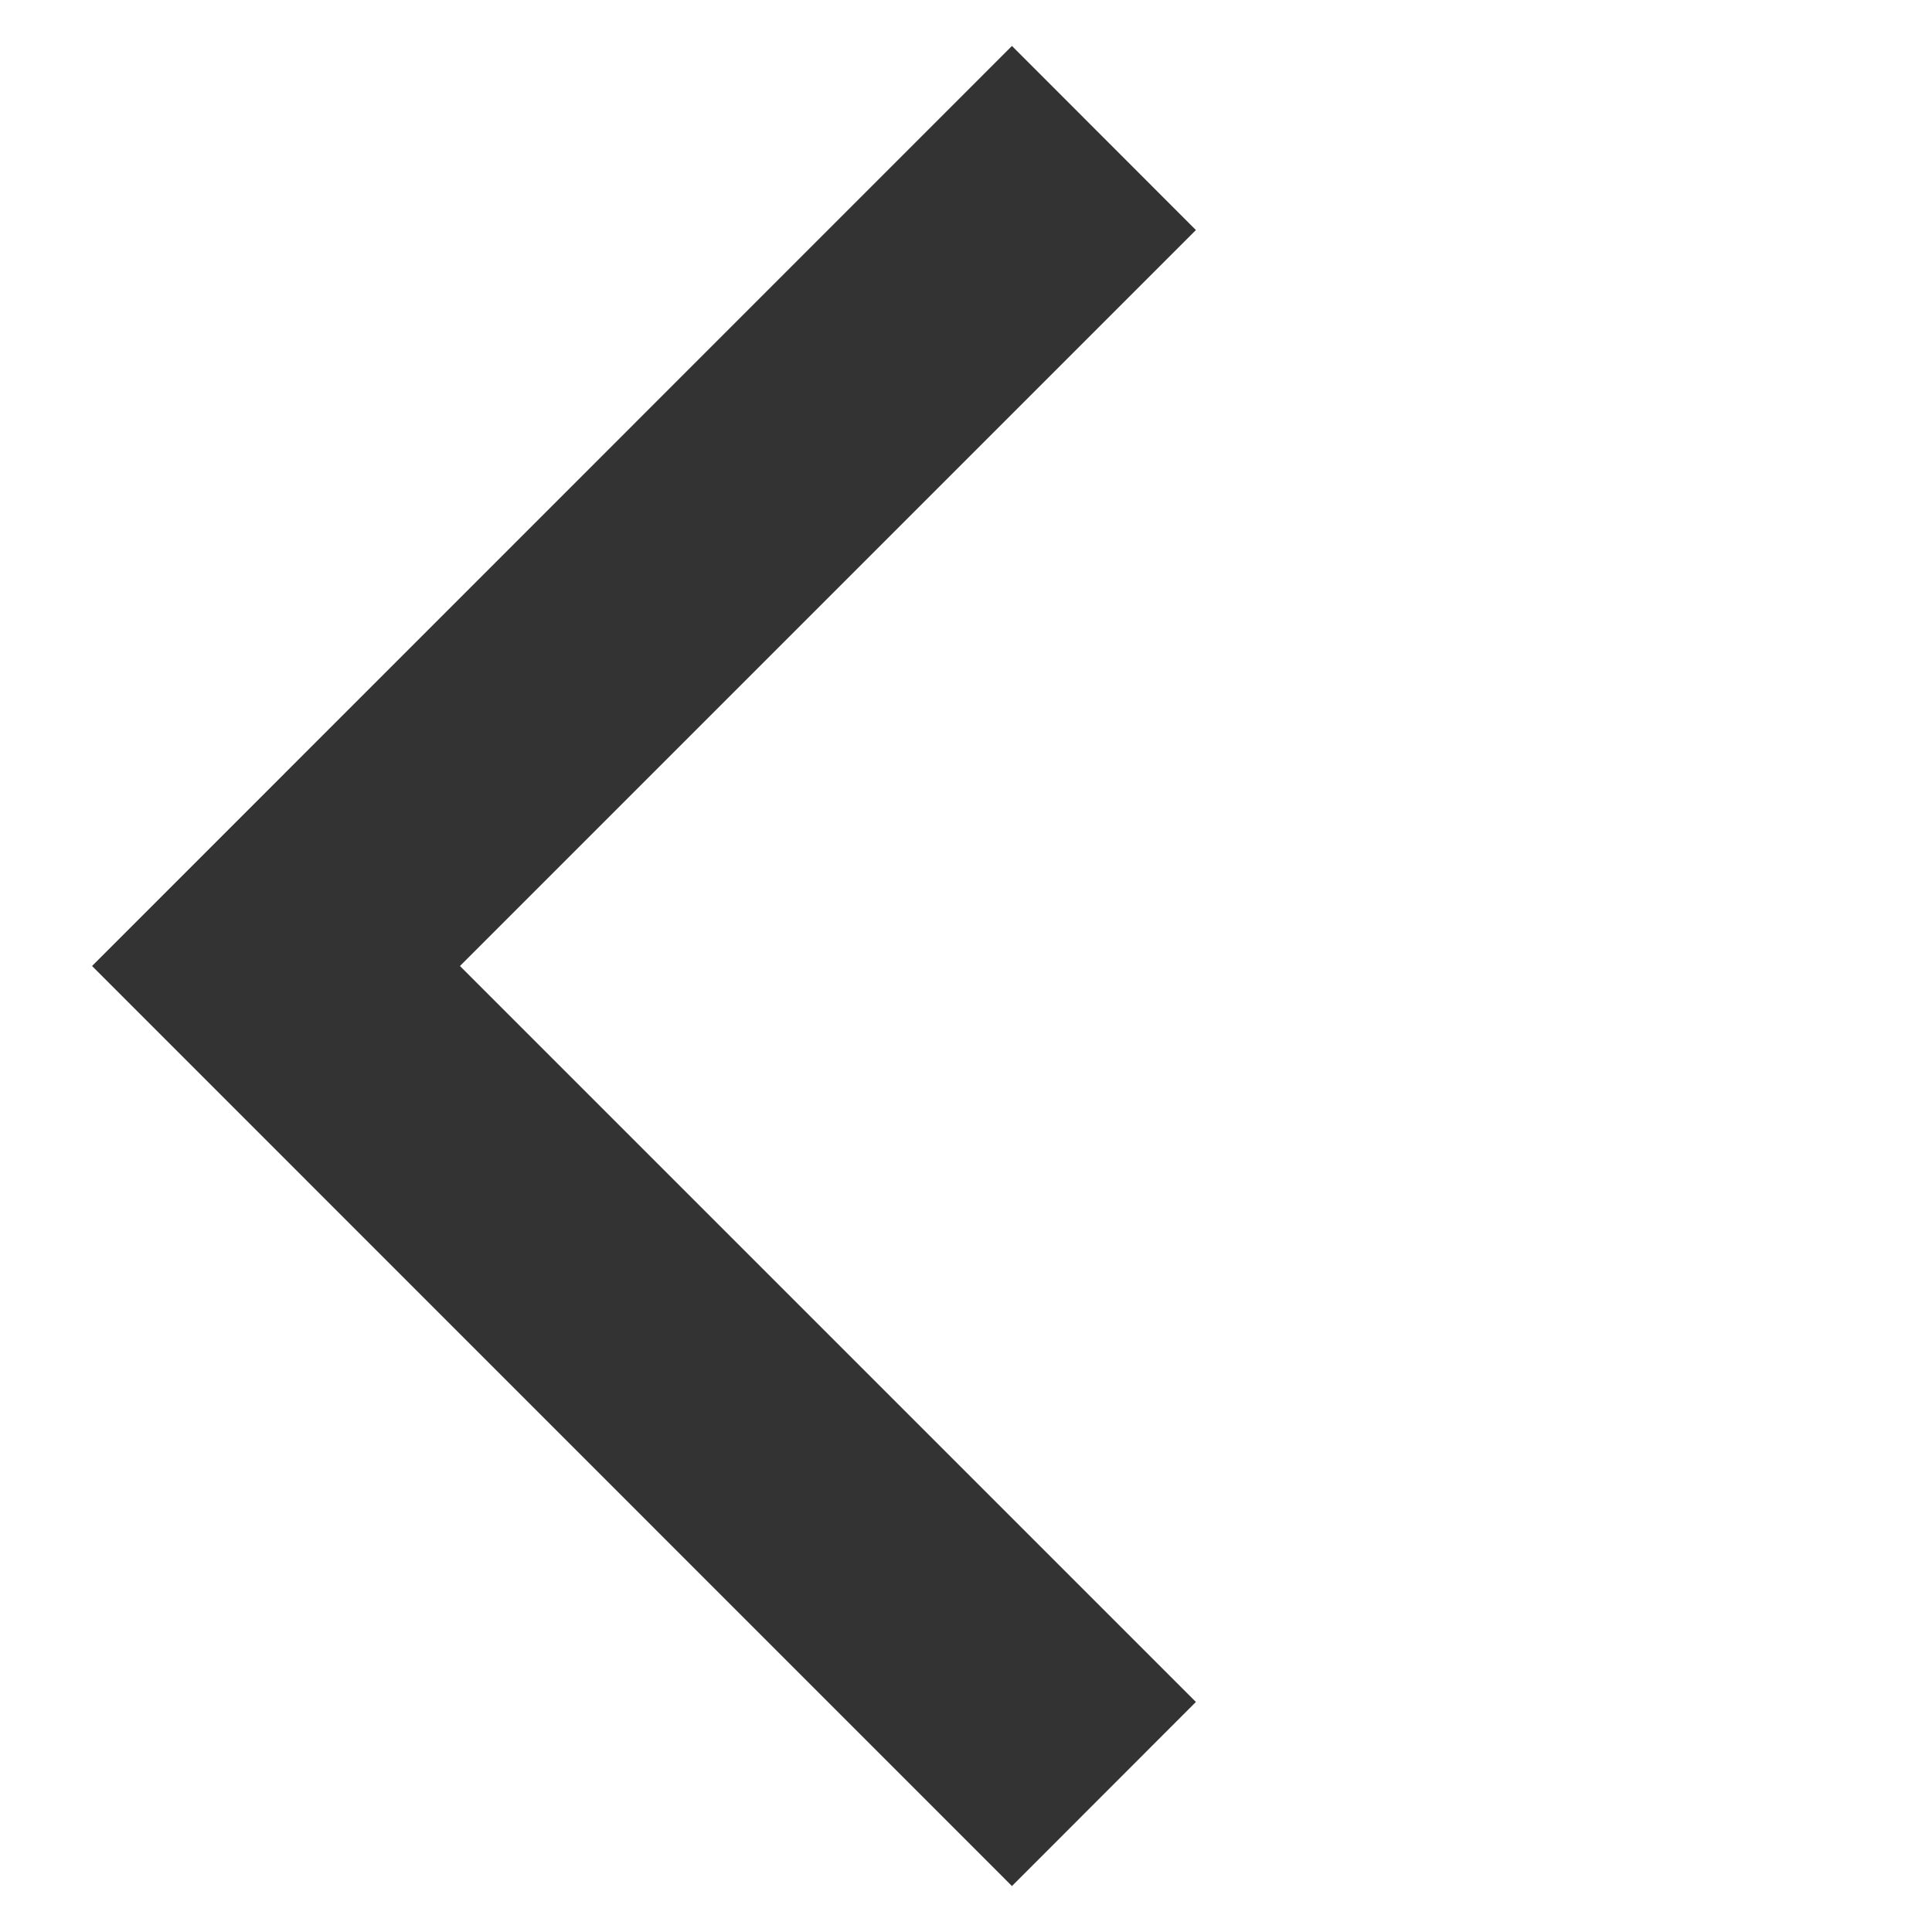
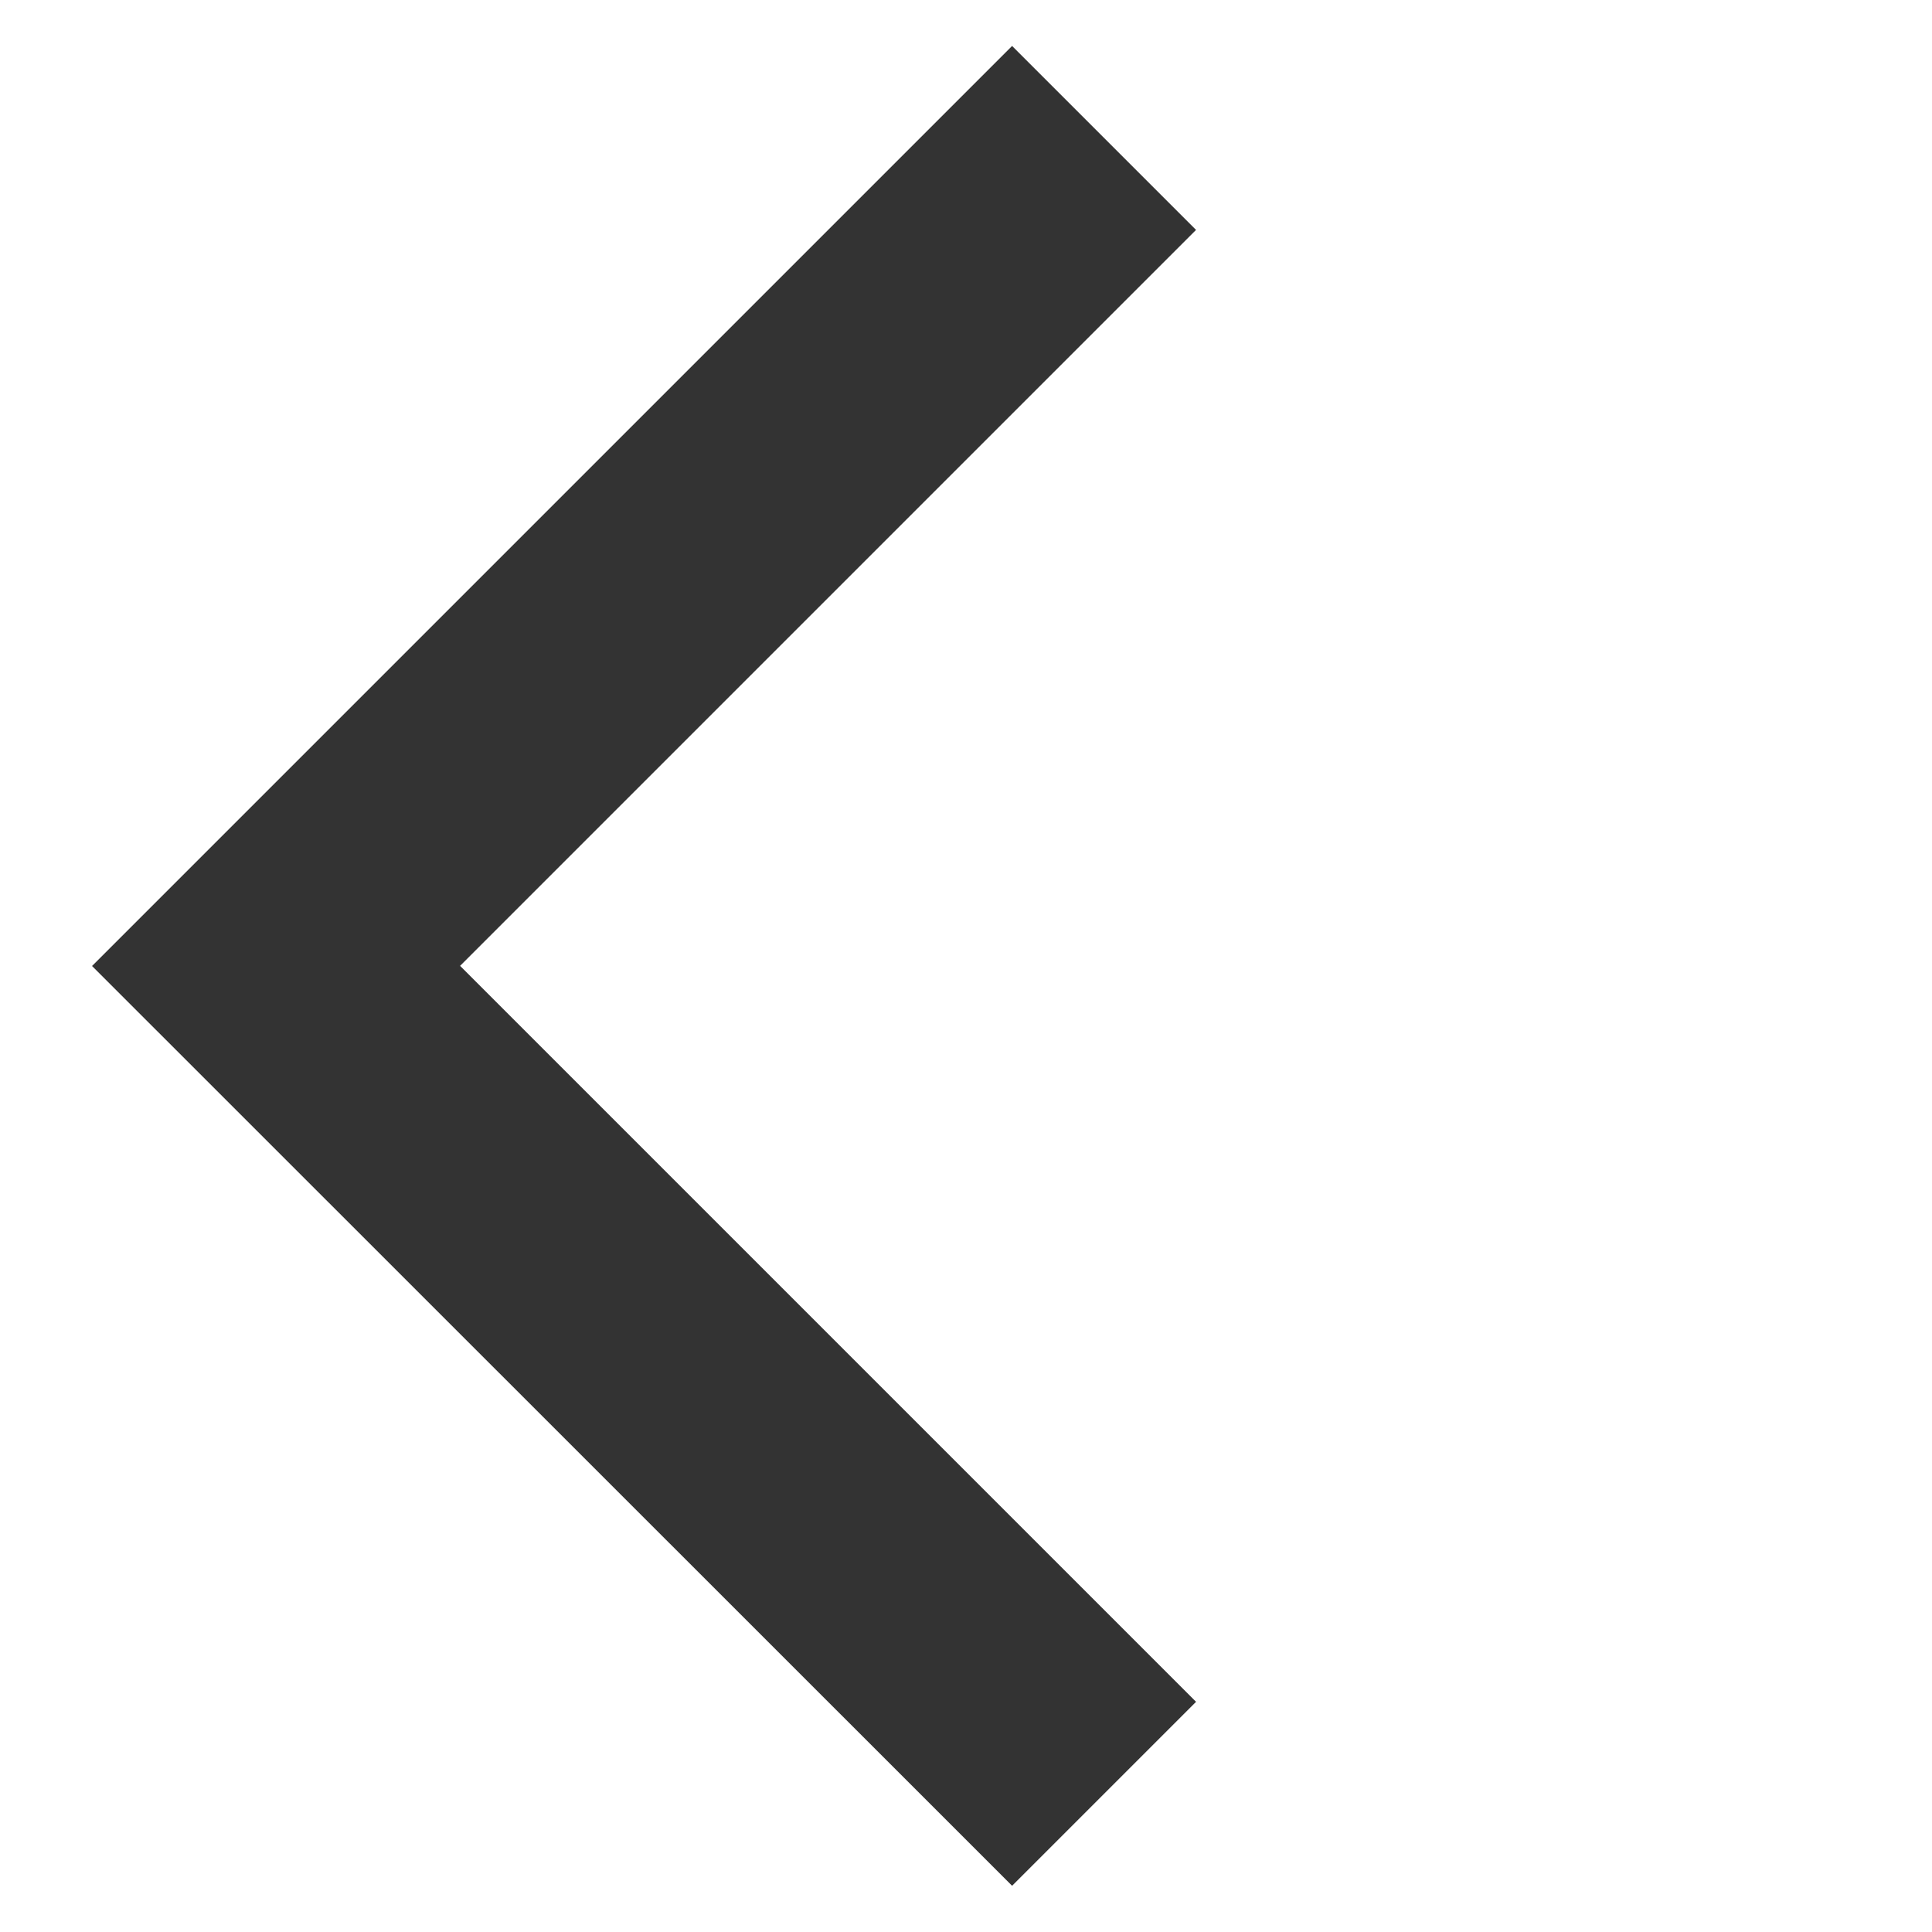
- <svg xmlns="http://www.w3.org/2000/svg" width="14" height="14" viewBox="0 0 14 14" fill="none">
-   <path fill-rule="evenodd" clip-rule="evenodd" d="M0.667 7L7.333 0.333L8.666 1.667L3.333 7L8.666 12.333L7.333 13.667L0.667 7Z" fill="#333333" />
+ <svg xmlns="http://www.w3.org/2000/svg" fill="none" height="14" viewBox="0 0 14 14" width="14">
+   <path clip-rule="evenodd" d="m.667 7 6.667-6.667 1.333 1.333-5.333 5.333 5.333 5.333-1.333 1.333z" fill="#333" fill-rule="evenodd" />
</svg>
